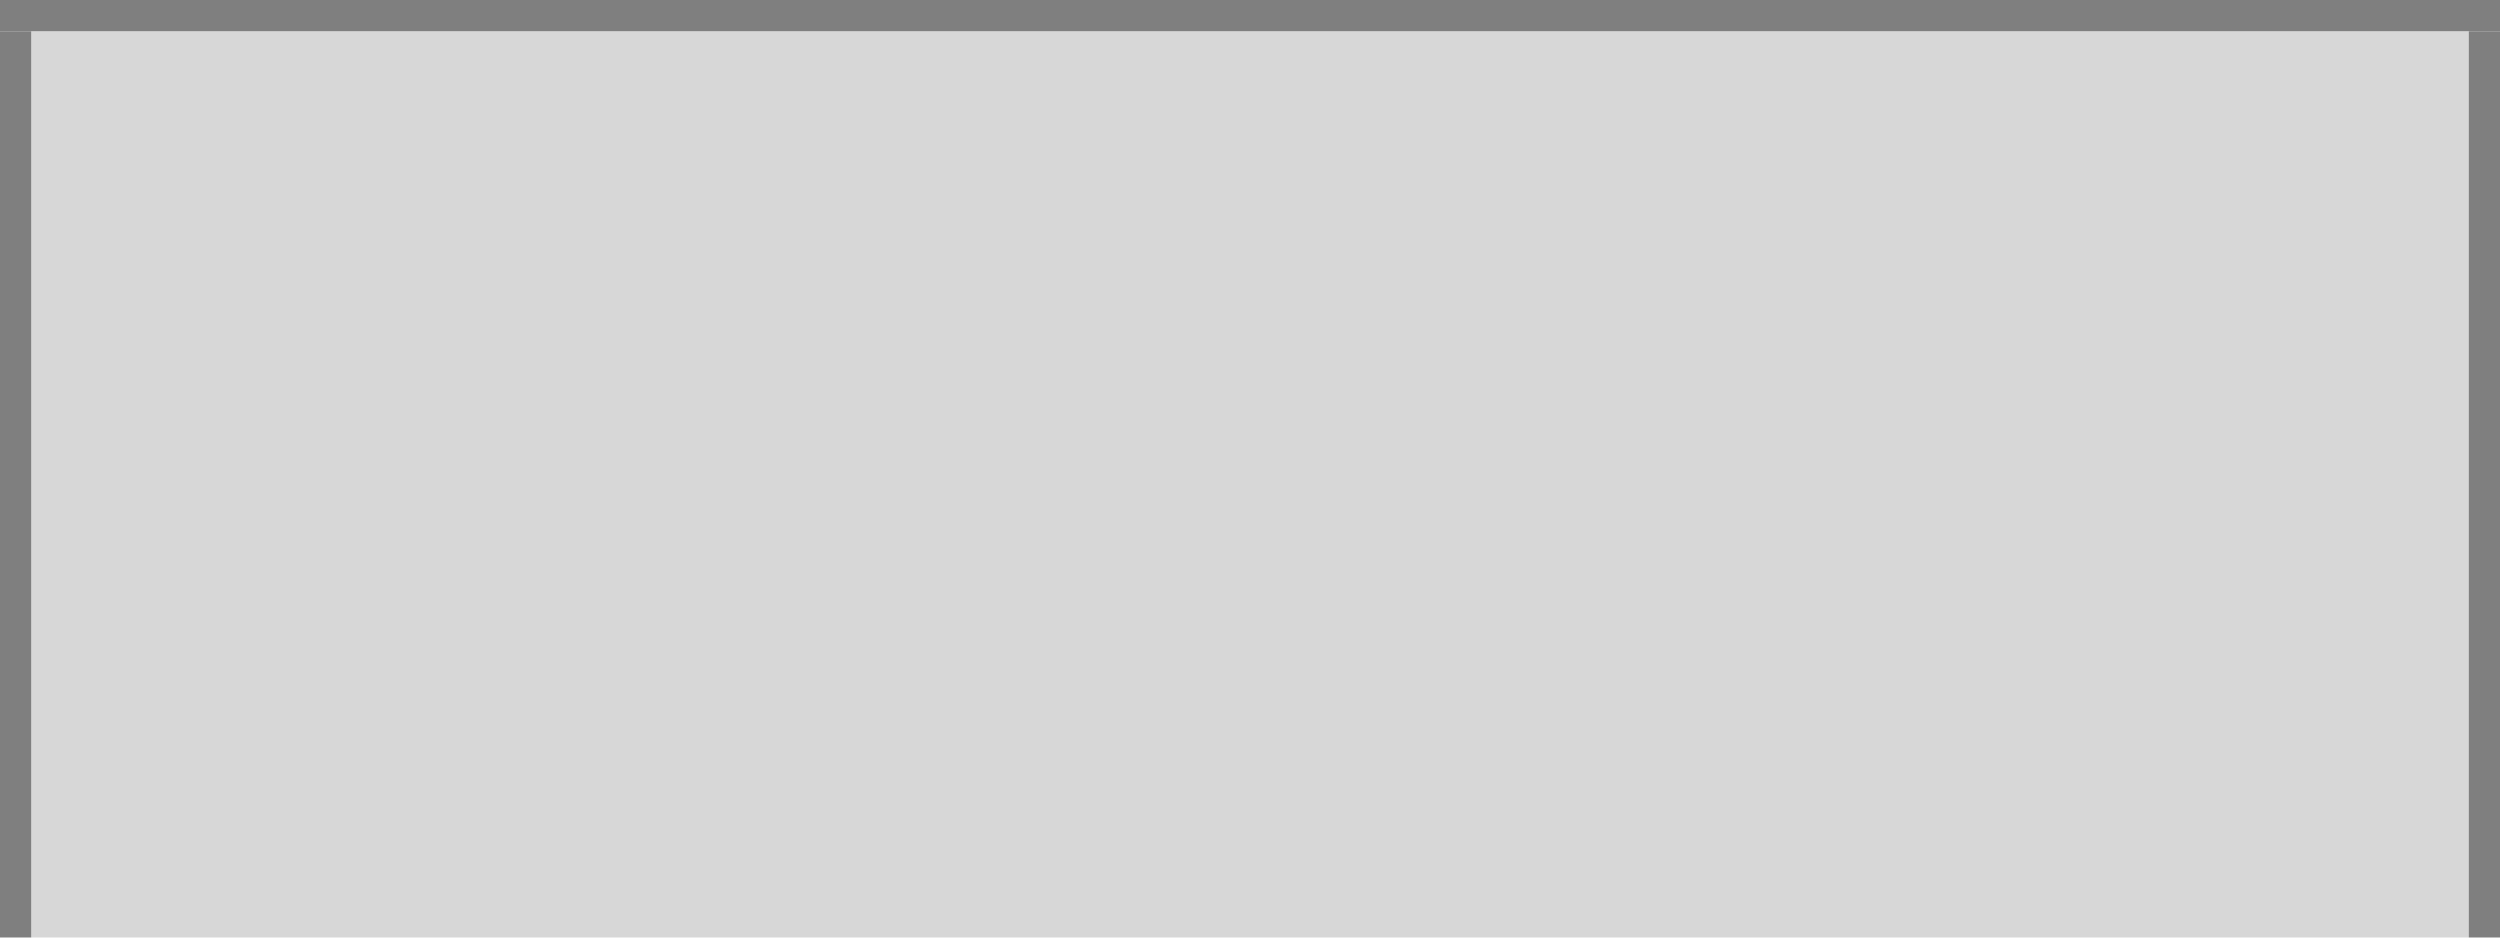
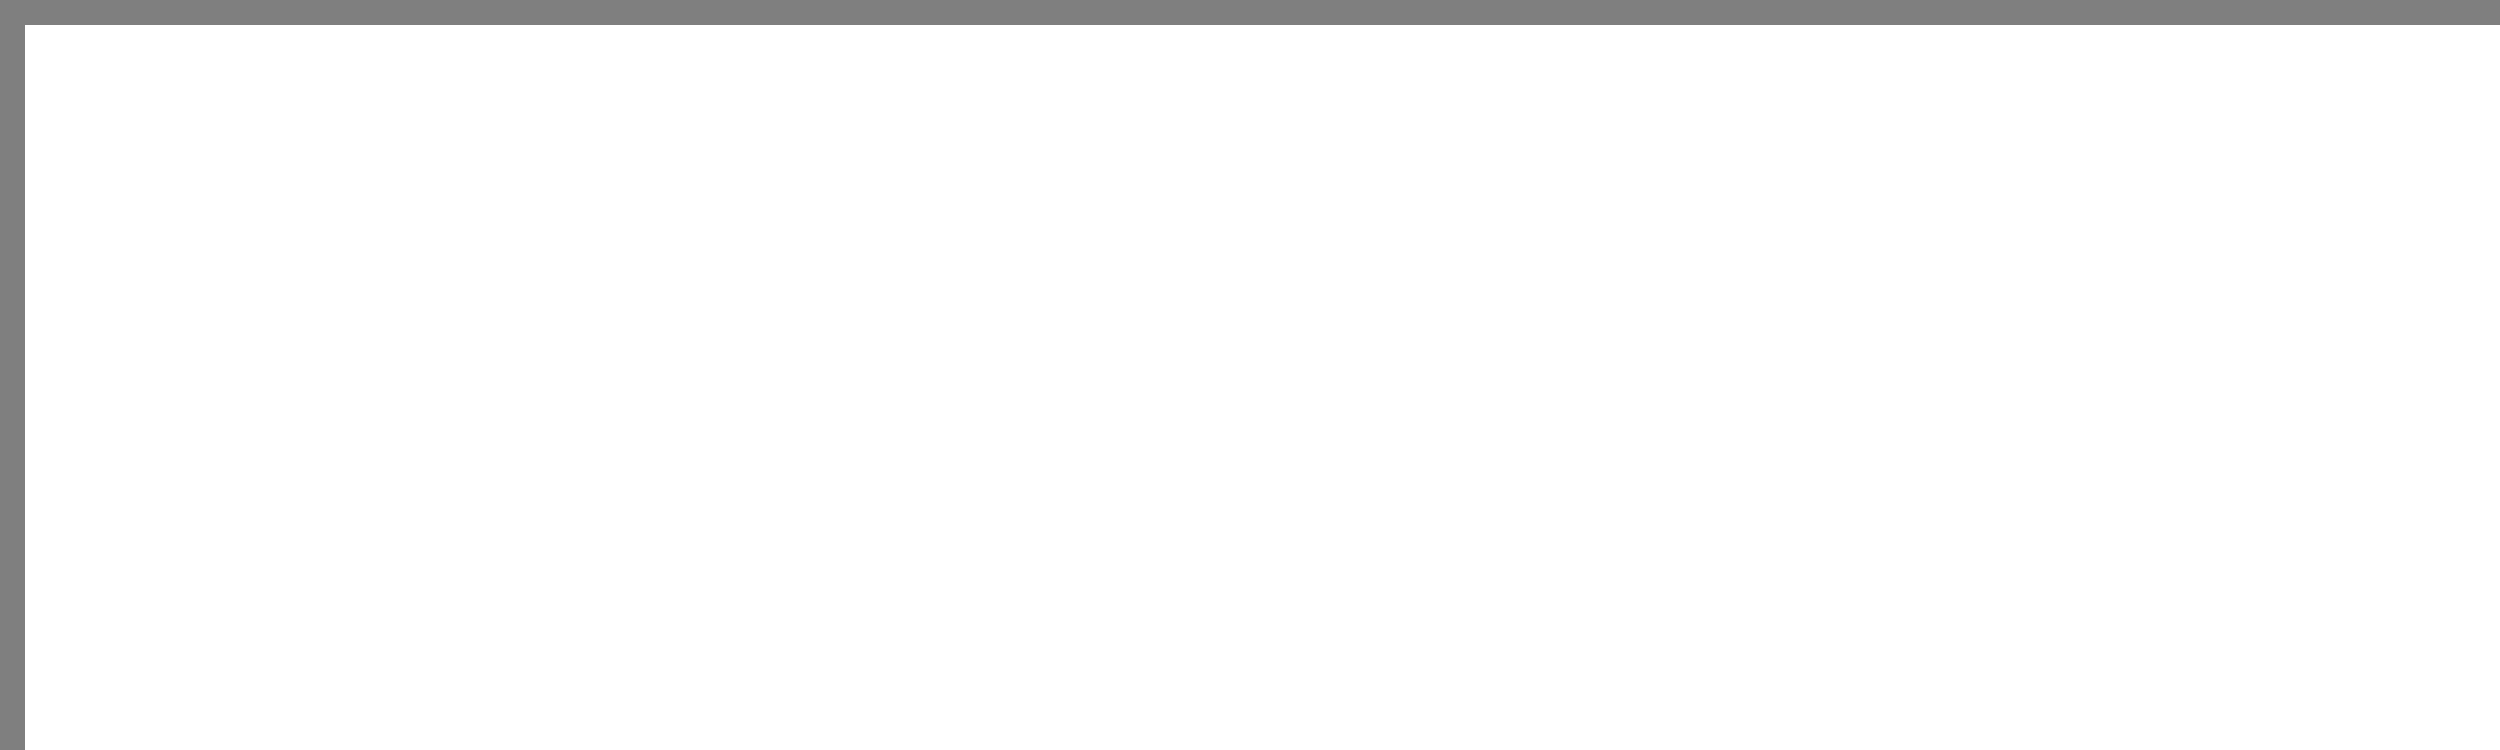
- <svg xmlns="http://www.w3.org/2000/svg" version="1.1" width="80px" height="30px" viewBox="682 0 80 30">
-   <path d="M 1 1  L 79 1  L 79 30  L 1 30  L 1 1  Z " fill-rule="nonzero" fill="rgba(215, 215, 215, 0.996)" stroke="none" transform="matrix(1 0 0 1 682 0 )" class="fill" />
-   <path d="M 0.5 1  L 0.5 30  " stroke-width="1" stroke-dasharray="0" stroke="rgba(127, 127, 127, 1)" fill="none" transform="matrix(1 0 0 1 682 0 )" class="stroke" />
-   <path d="M 0 0.5  L 80 0.5  " stroke-width="1" stroke-dasharray="0" stroke="rgba(127, 127, 127, 1)" fill="none" transform="matrix(1 0 0 1 682 0 )" class="stroke" />
-   <path d="M 79.5 1  L 79.5 30  " stroke-width="1" stroke-dasharray="0" stroke="rgba(127, 127, 127, 1)" fill="none" transform="matrix(1 0 0 1 682 0 )" class="stroke" />
+ <svg xmlns="http://www.w3.org/2000/svg" version="1.1" width="100px" height="30px" viewBox="102 150 100 30">
+   <path d="M 1 1  L 100 1  L 100 30  L 1 30  L 1 1  Z " fill-rule="nonzero" fill="rgba(255, 255, 255, 1)" stroke="none" transform="matrix(1 0 0 1 102 150 )" class="fill" />
+   <path d="M 0.5 1  L 0.5 30  " stroke-width="1" stroke-dasharray="0" stroke="rgba(127, 127, 127, 1)" fill="none" transform="matrix(1 0 0 1 102 150 )" class="stroke" />
+   <path d="M 0 0.5  L 100 0.5  " stroke-width="1" stroke-dasharray="0" stroke="rgba(127, 127, 127, 1)" fill="none" transform="matrix(1 0 0 1 102 150 )" class="stroke" />
</svg>
